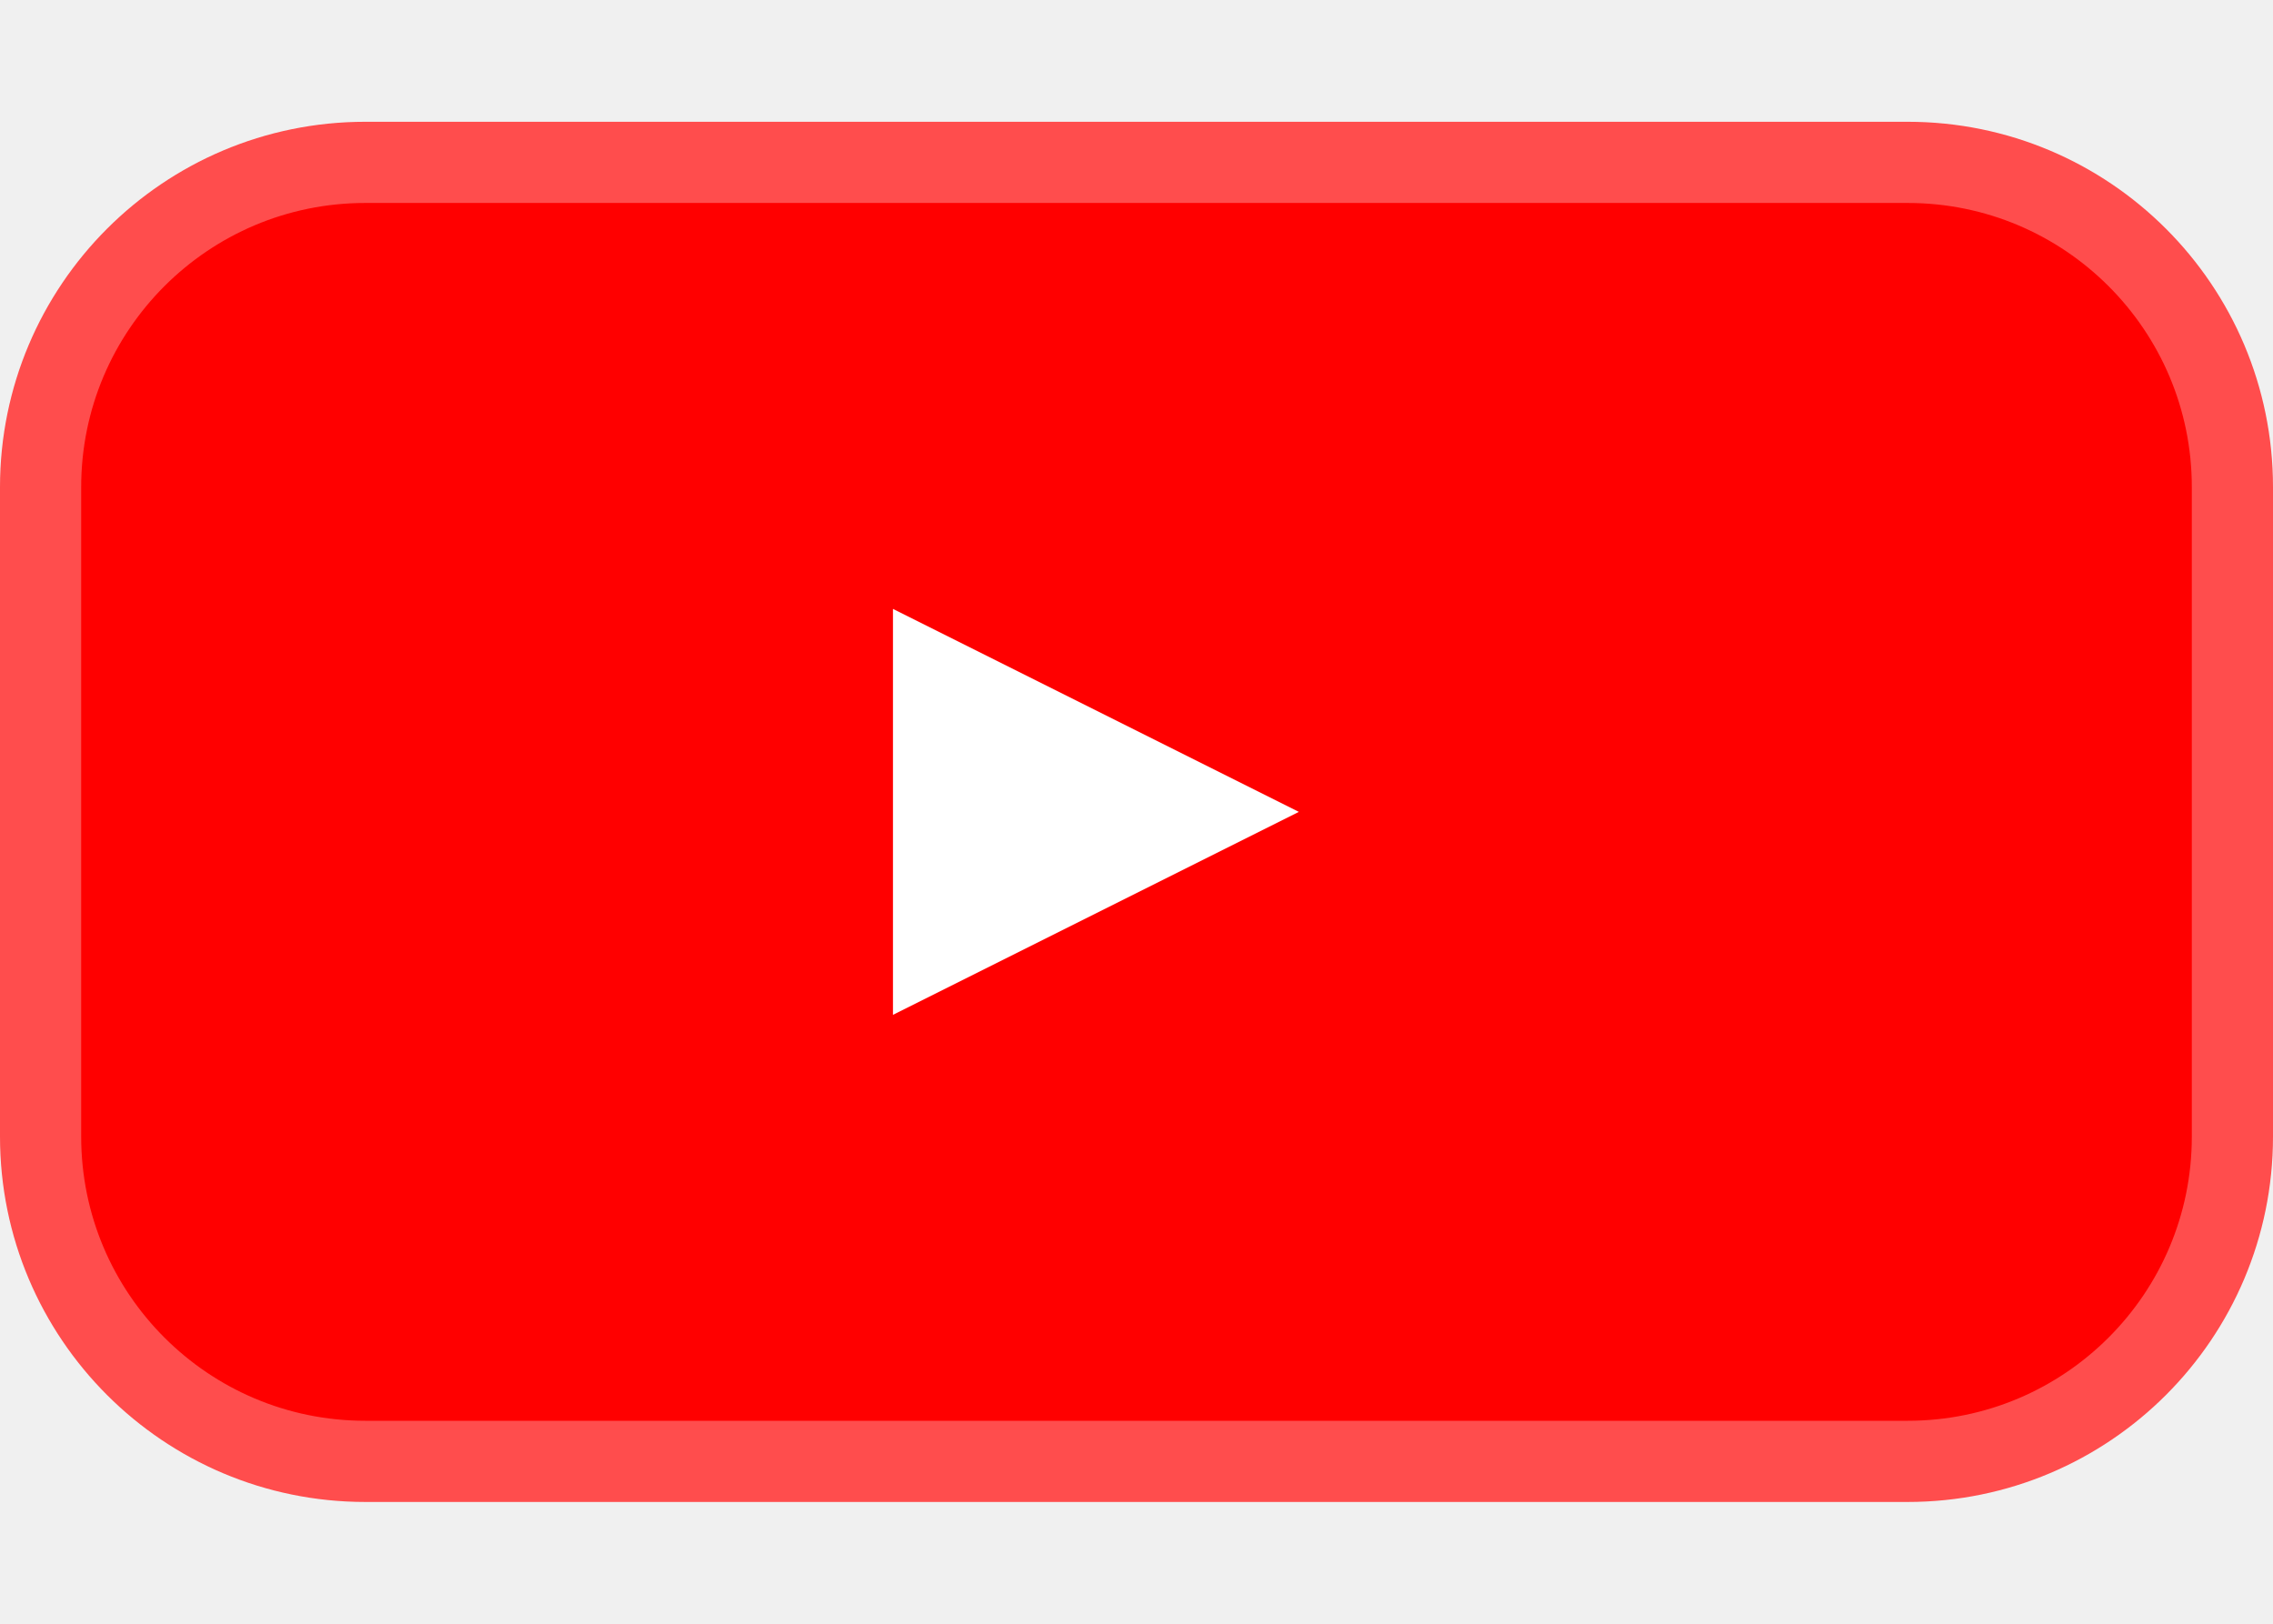
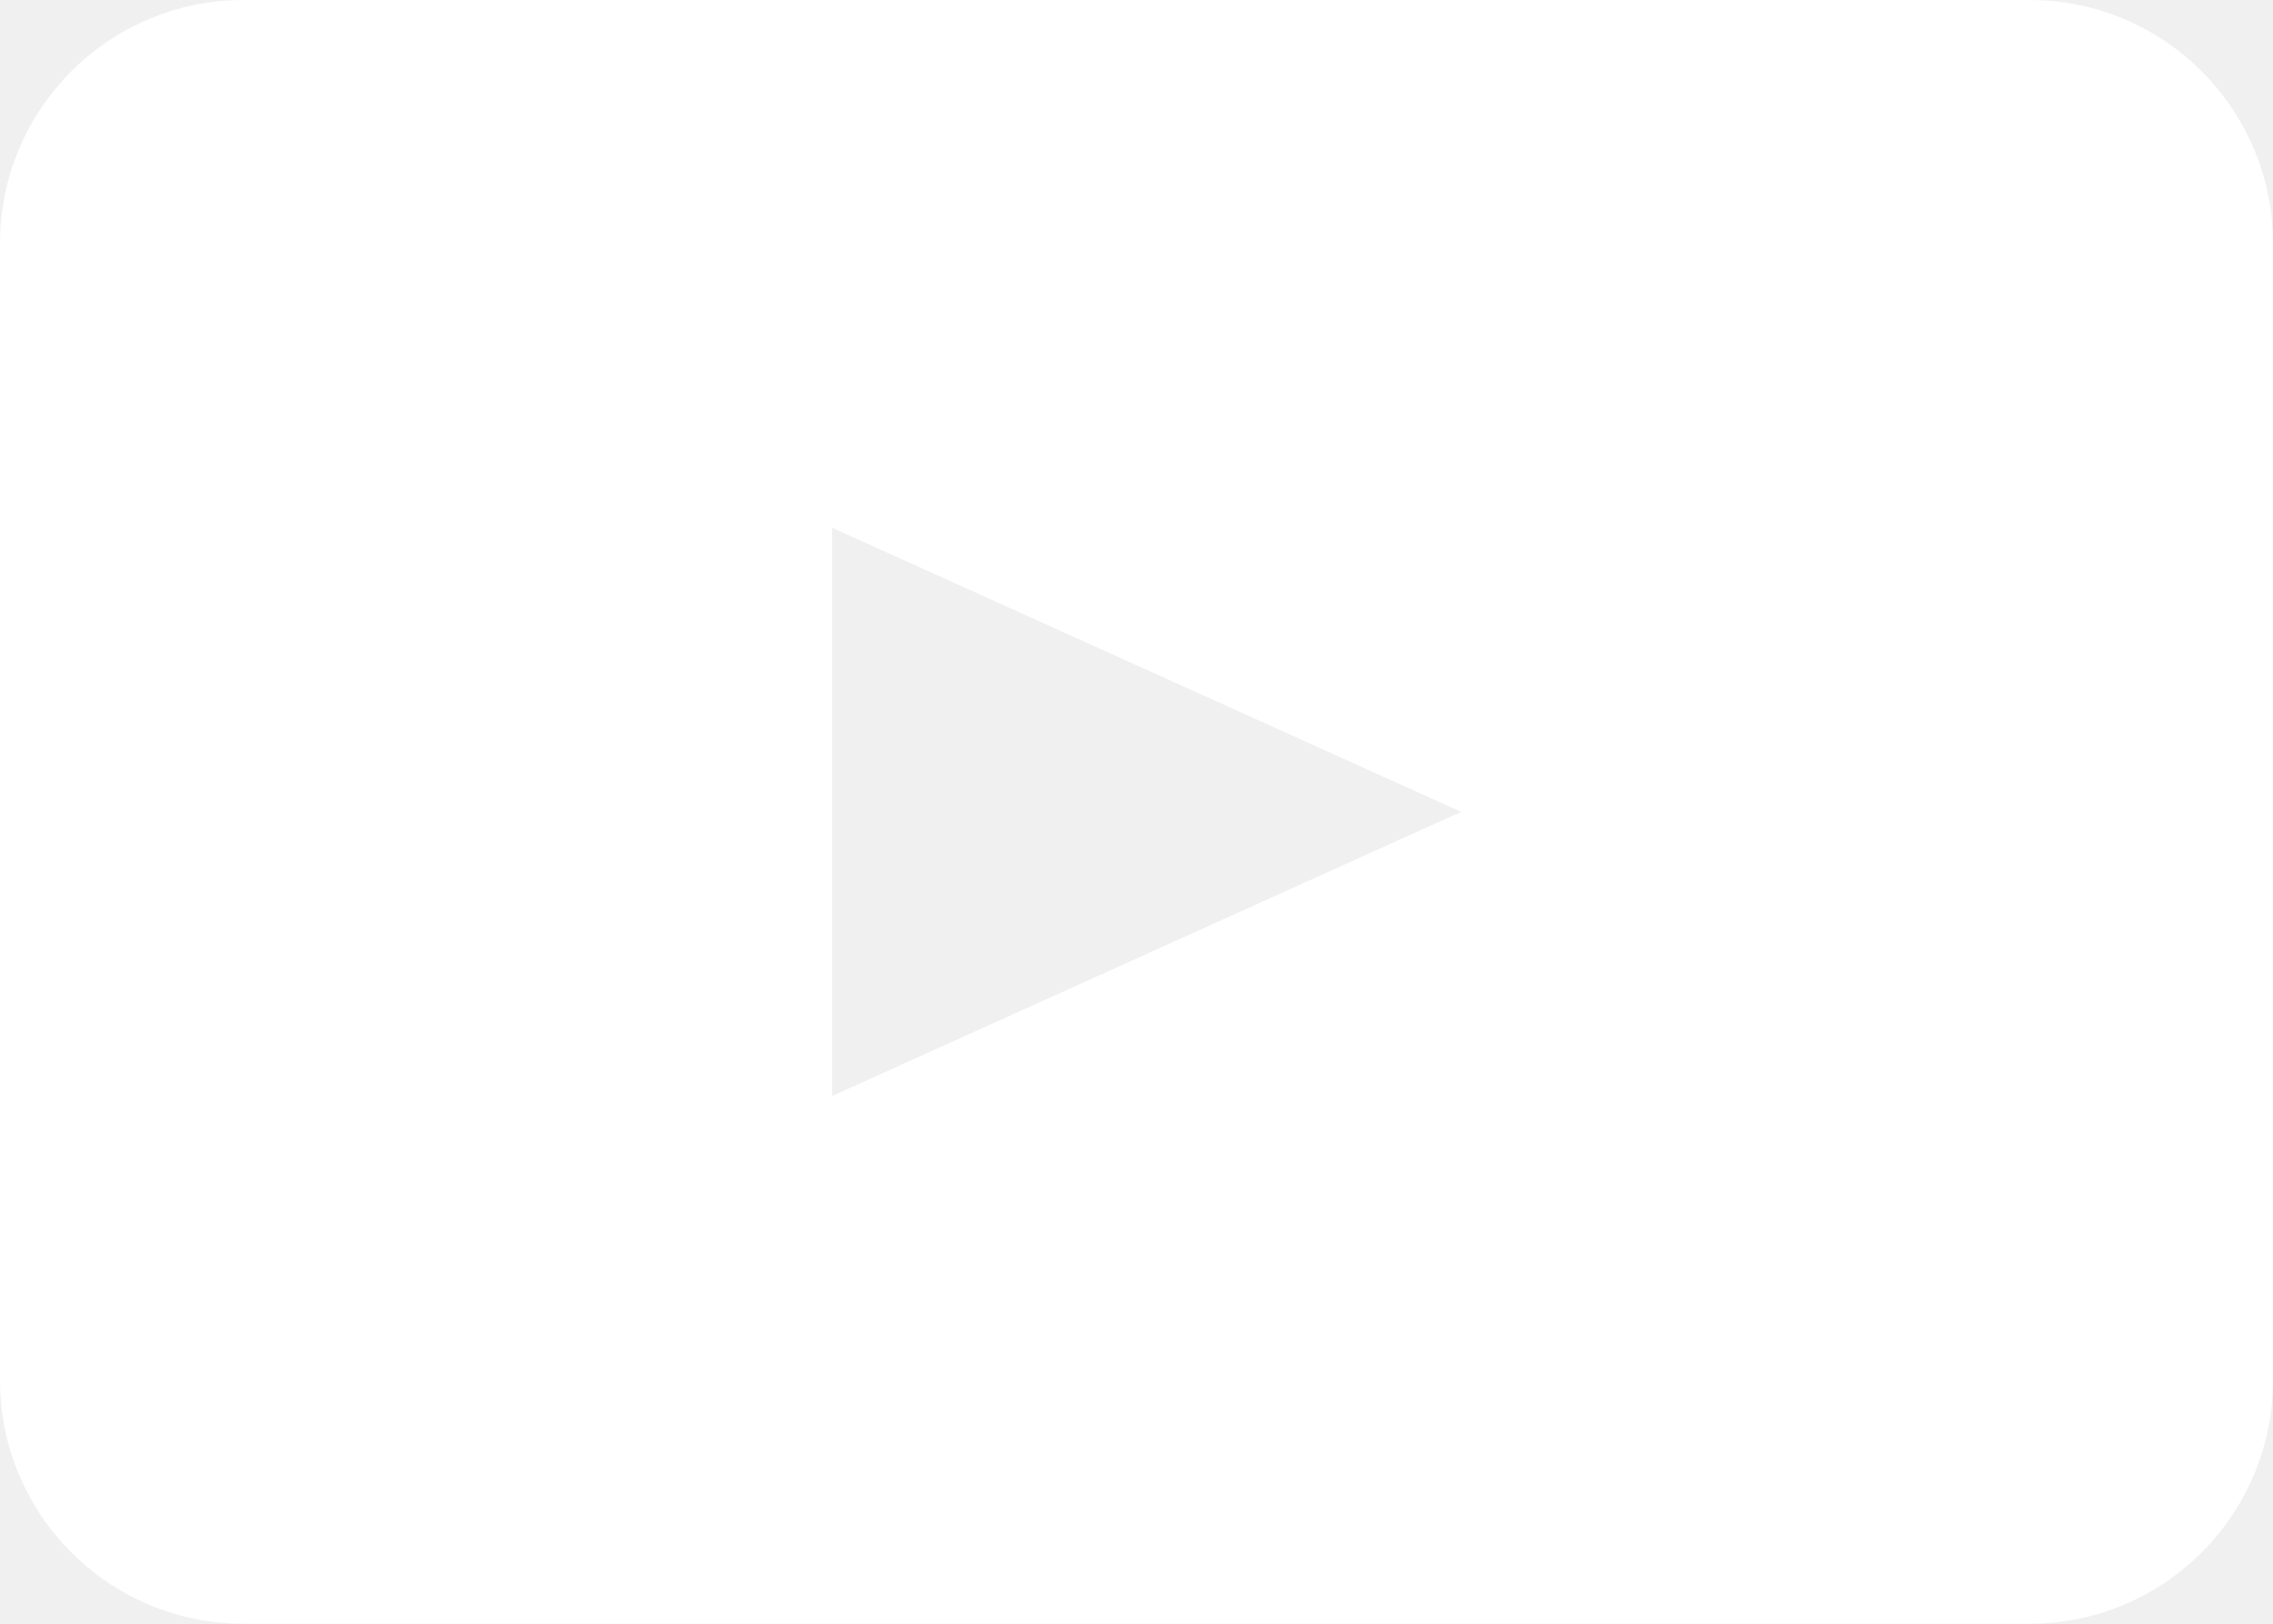
<svg xmlns="http://www.w3.org/2000/svg" width="28" height="20" viewBox="0 0 28 20" fill="none">
-   <rect x="0.5" y="2" width="27" height="16" rx="4" fill="#FF0000" />
-   <path d="M11 7.5V12.5L16 10L11 7.5Z" fill="white" />
-   <rect x="0.5" y="2" width="27" height="16" rx="4" stroke="#FF4D4D" stroke-width="1" />
+   <path fill-rule="evenodd" clip-rule="evenodd" d="M0 3C0 1.343 1.343 0 3 0H25C26.657 0 28 1.343 28 3V17C28 18.657 26.657 20 25 20H3C1.343 20 0 18.657 0 17V3ZM10.25 6.5L18 10L10.25 13.5V6.5Z" fill="white" />
</svg>
